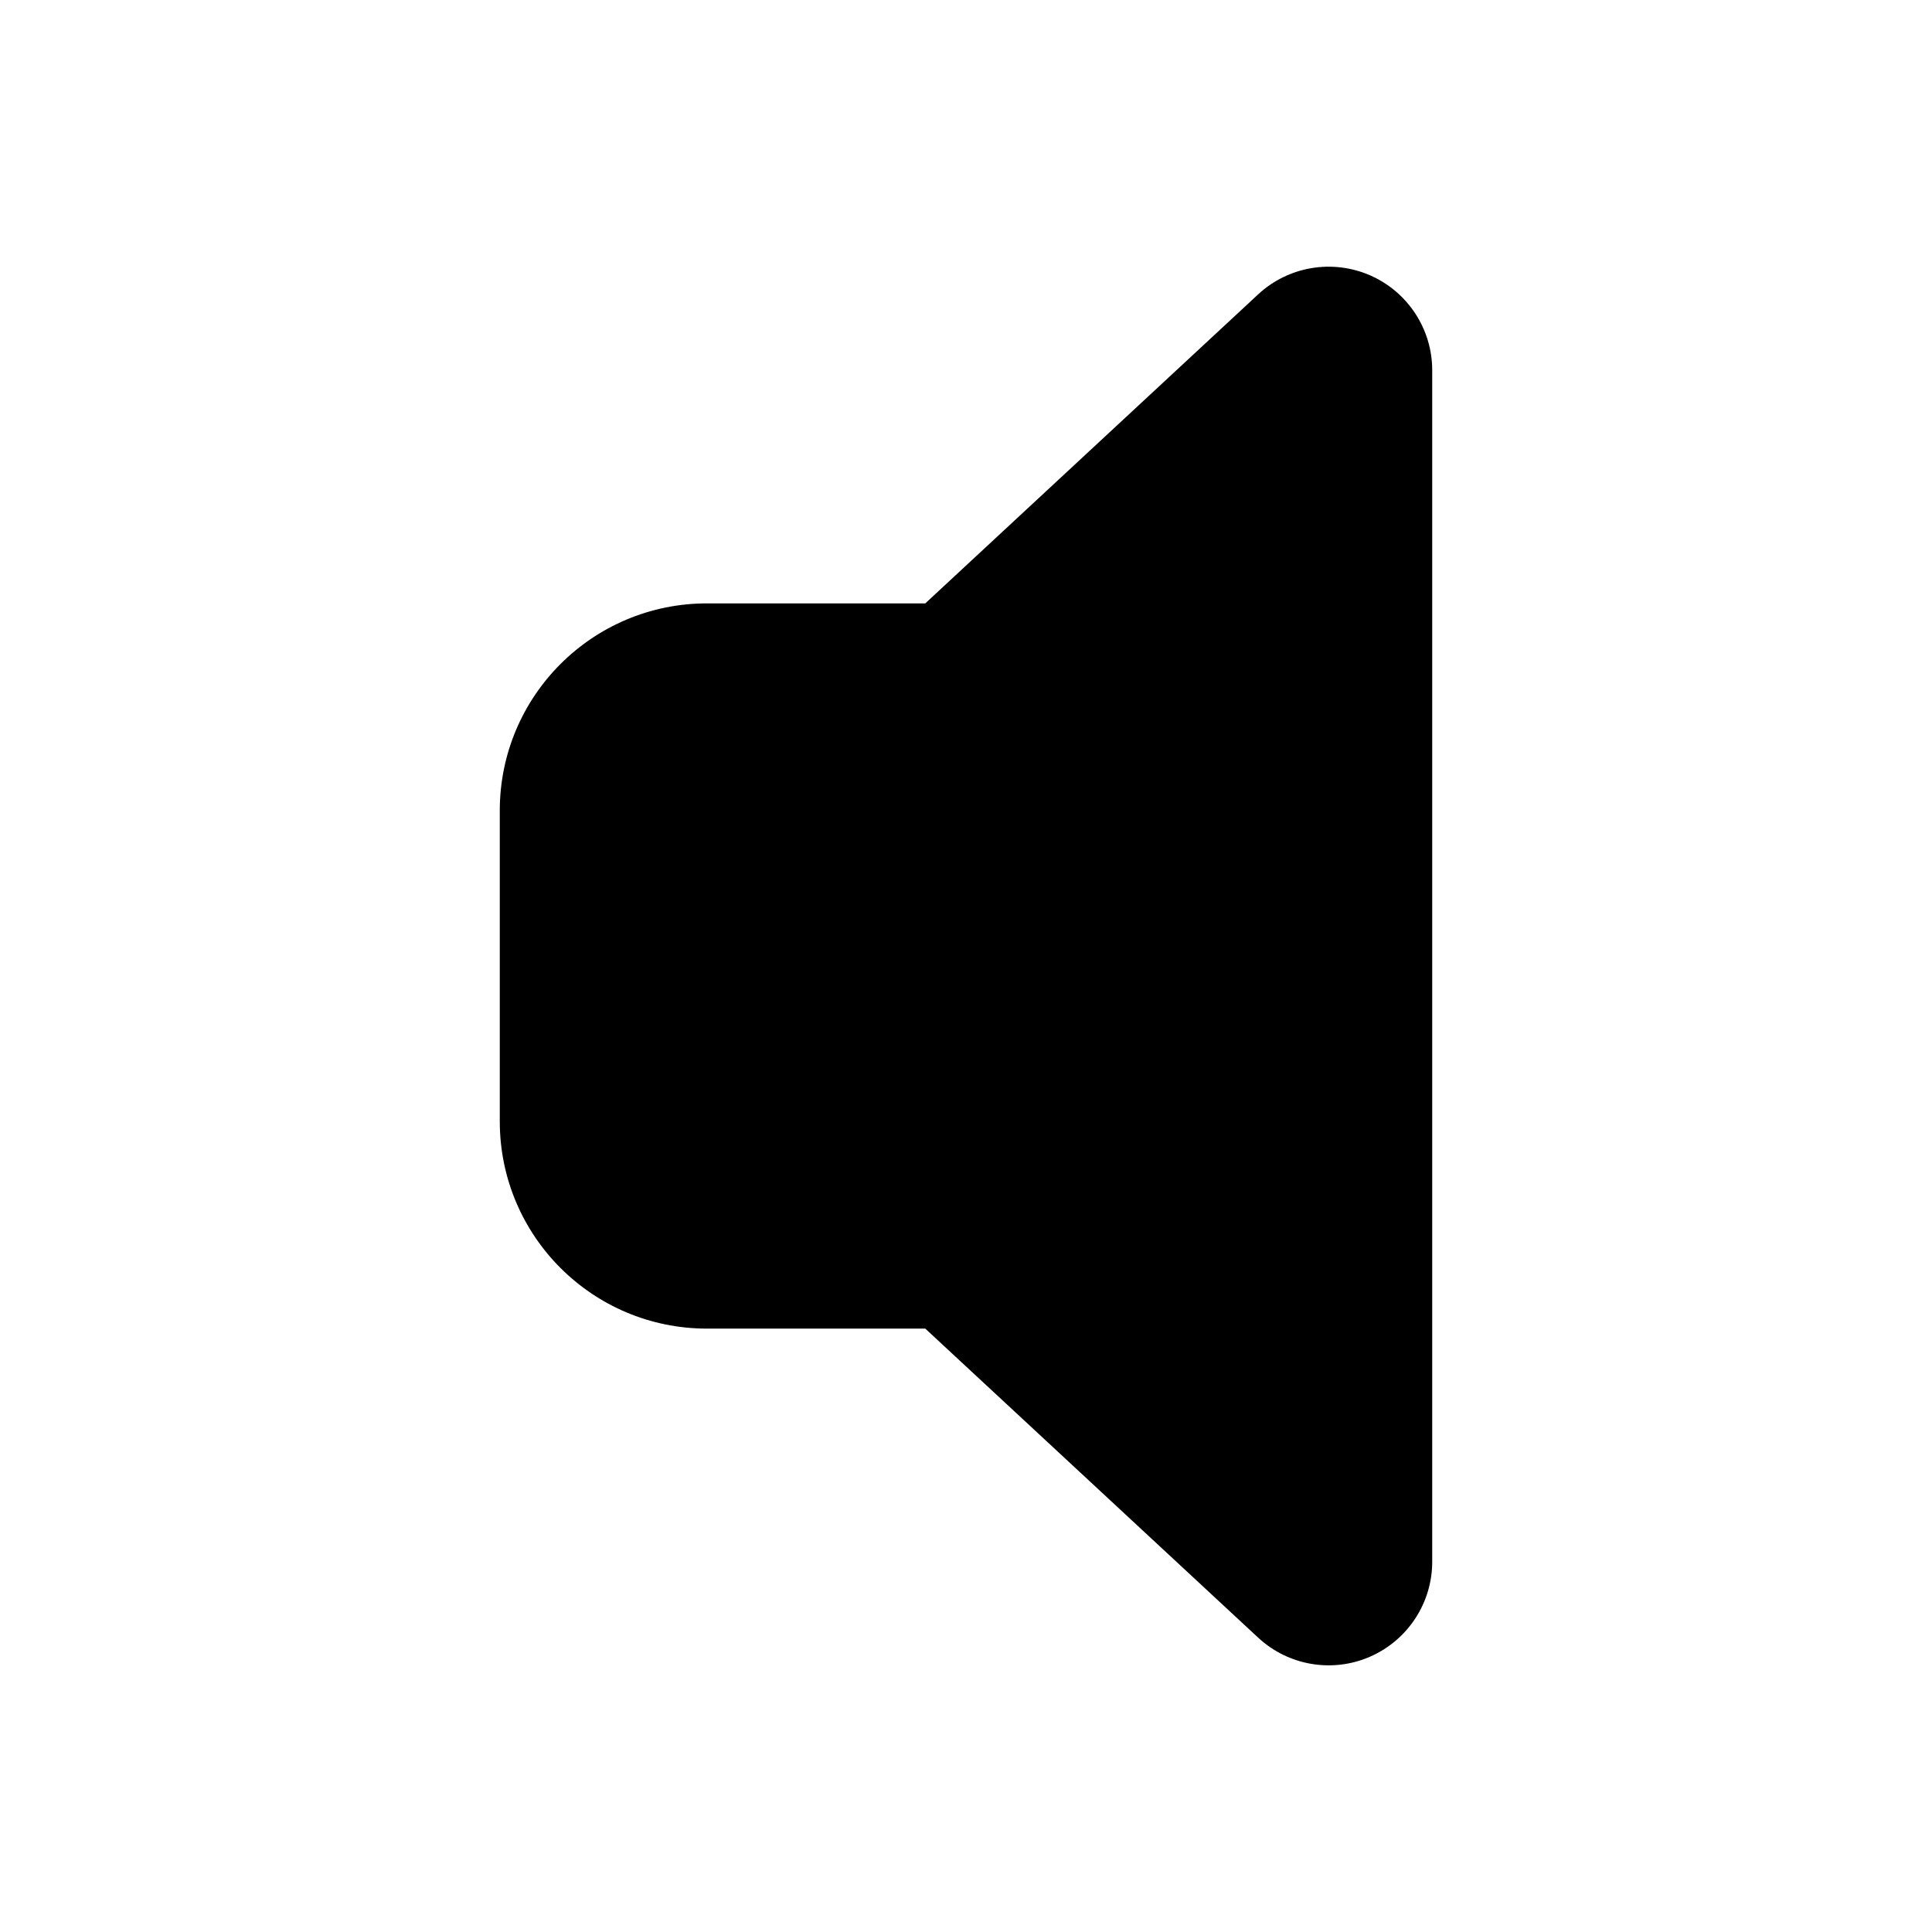
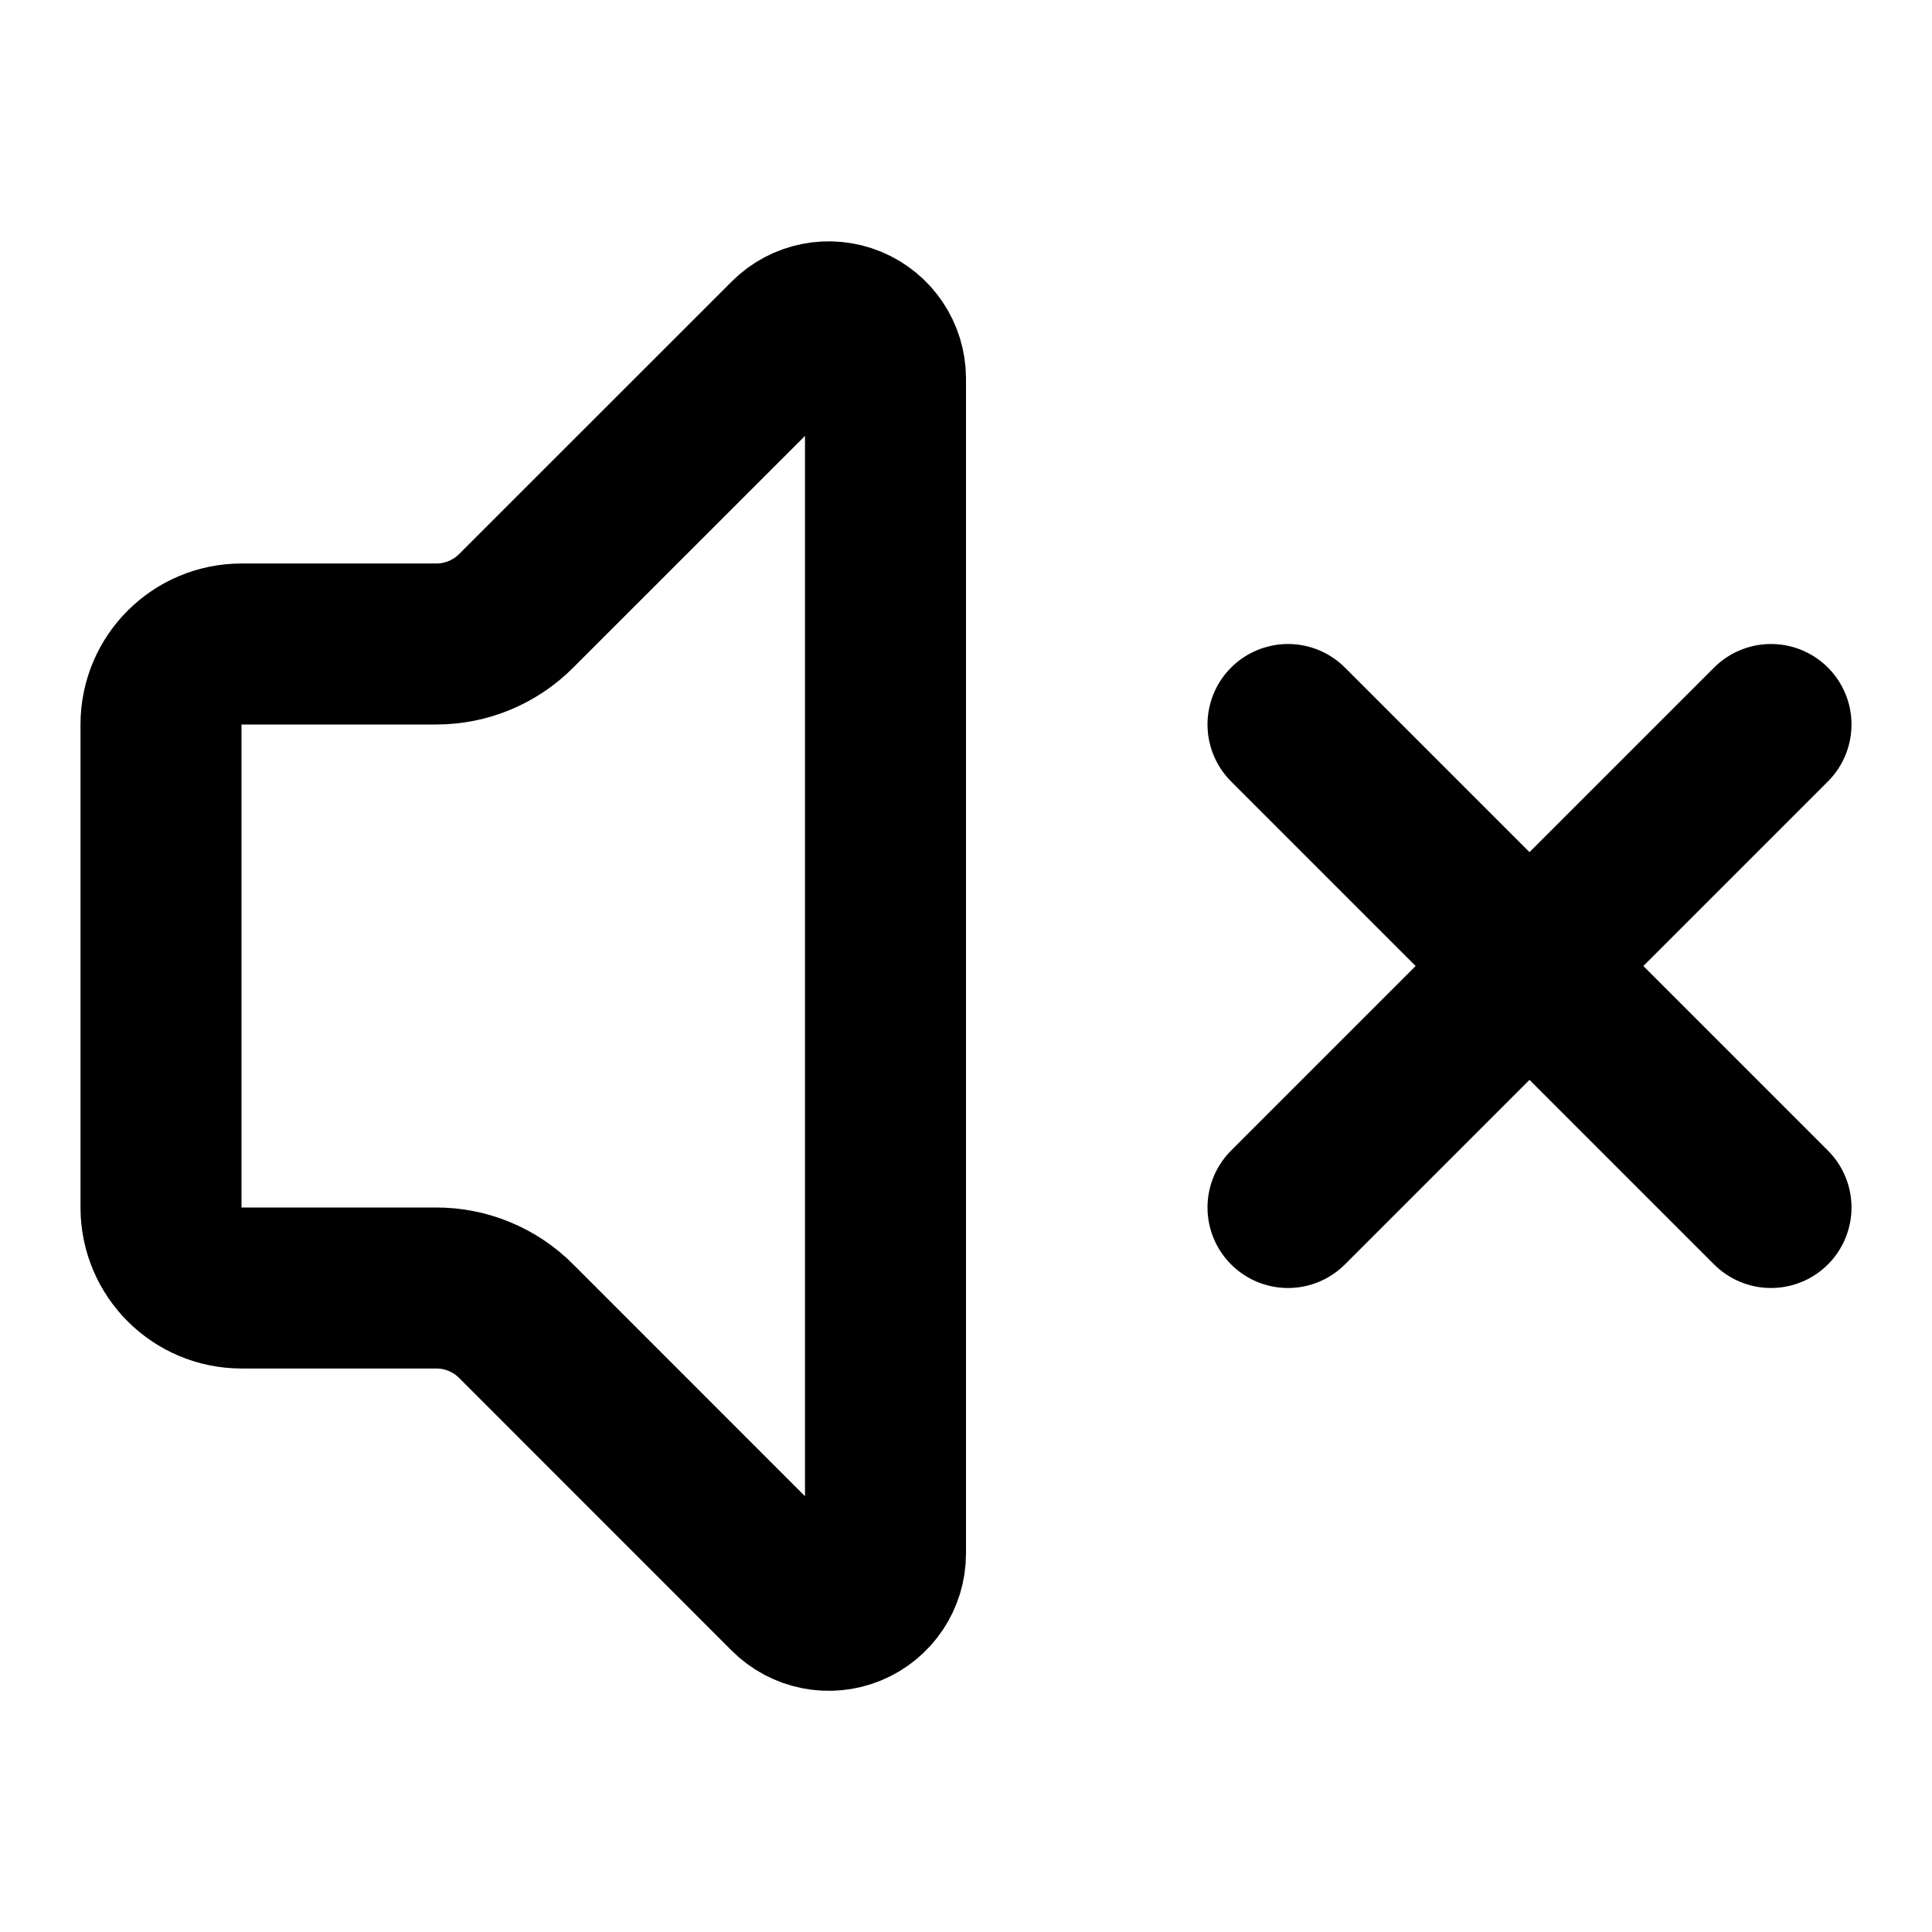
- <svg xmlns="http://www.w3.org/2000/svg" id="sound-mute-solid" width="24" height="24" viewBox="0 0 24 24" fill="currentColor" aria-hidden="true">
-   <g transform="translate(12 12) scale(1.287) translate(-11.5 -12)">
-     <g>
-       <path fill="currentColor" d="M14.319 5.518c0.291 -0.271 0.716 -0.343 1.08 -0.185 0.365 0.159 0.601 0.519 0.601 0.917v11.5c0 0.398 -0.236 0.758 -0.601 0.917 -0.364 0.159 -0.789 0.086 -1.08 -0.185L11.107 15.5H9c-1.105 0 -2 -0.895 -2 -2v-3c0 -1.105 0.895 -2 2 -2h2.107z" />
-     </g>
-   </g>
+ <svg xmlns="http://www.w3.org/2000/svg" id="sound-mute-solid" width="24" height="24" viewBox="0 0 24 24" fill="none" stroke="currentColor" stroke-width="2" stroke-linecap="round" stroke-linejoin="round" class="lucide lucide-volume-x" aria-hidden="true">
+   <path d="M11 4.702a.705.705 0 0 0-1.203-.498L6.413 7.587A1.4 1.4 0 0 1 5.416 8H3a1 1 0 0 0-1 1v6a1 1 0 0 0 1 1h2.416a1.4 1.4 0 0 1 .997.413l3.383 3.384A.705.705 0 0 0 11 19.298z" />
+   <line x1="22" x2="16" y1="9" y2="15" />
+   <line x1="16" x2="22" y1="9" y2="15" />
</svg>
